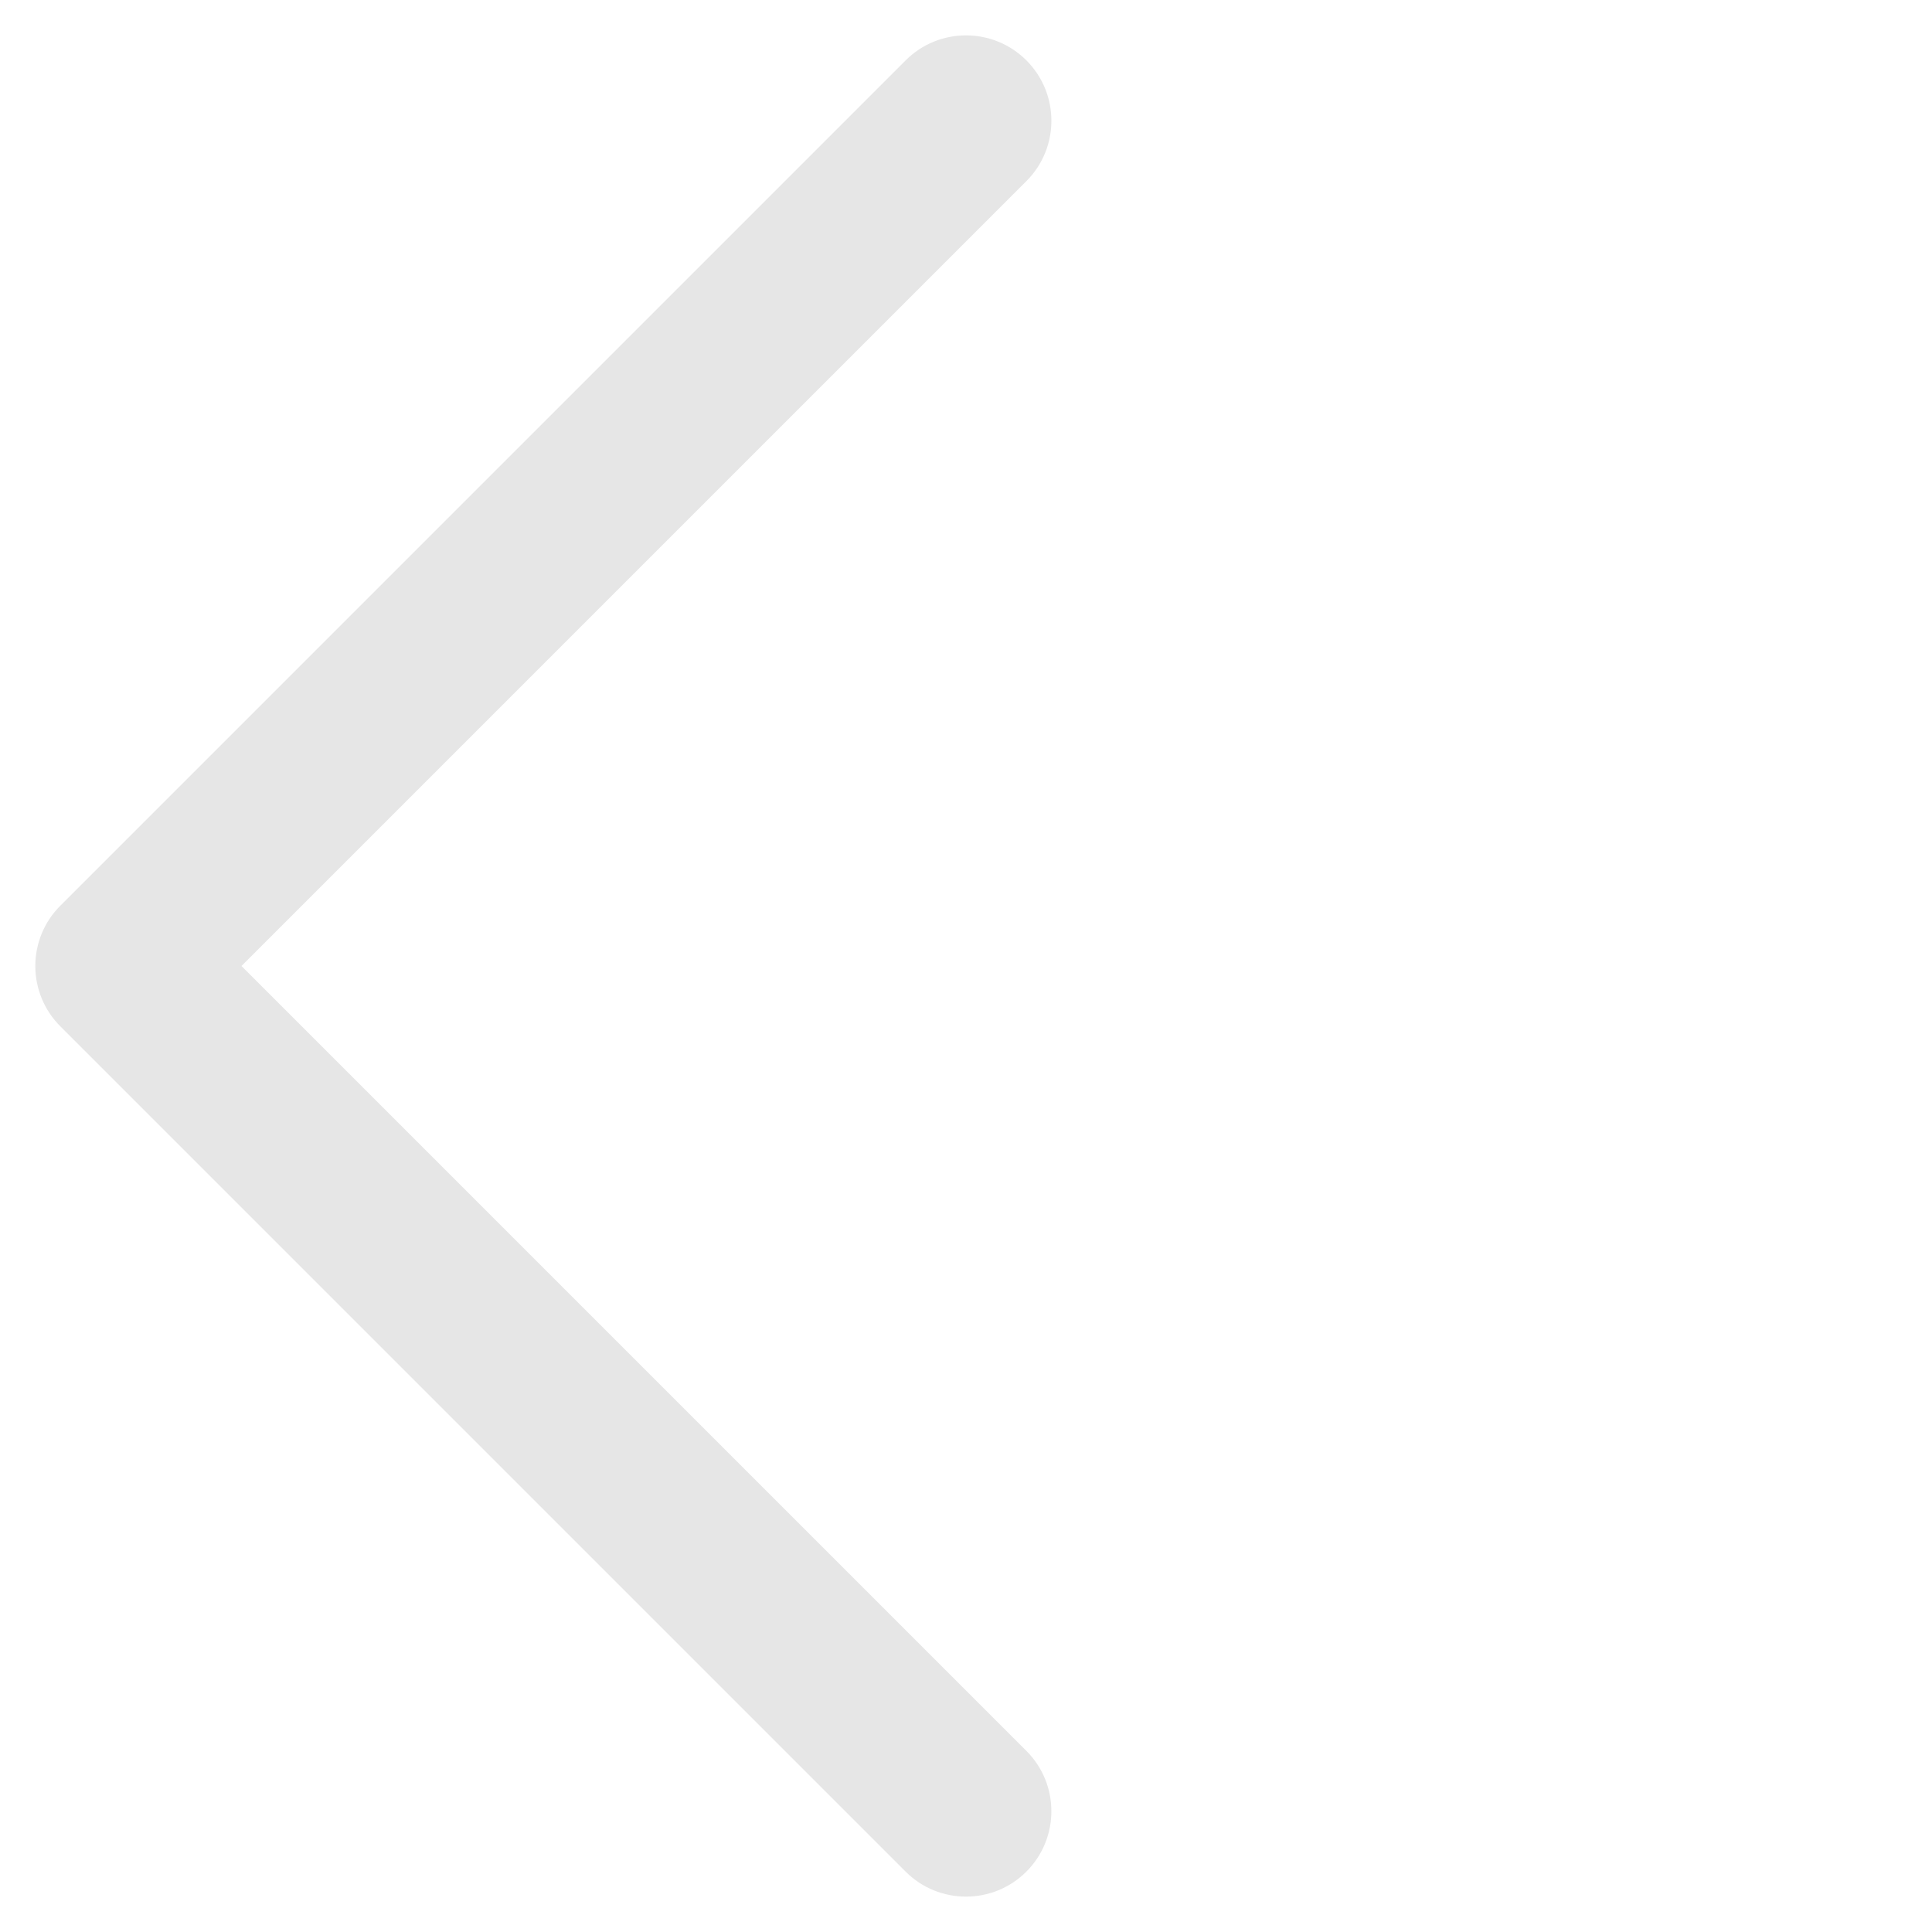
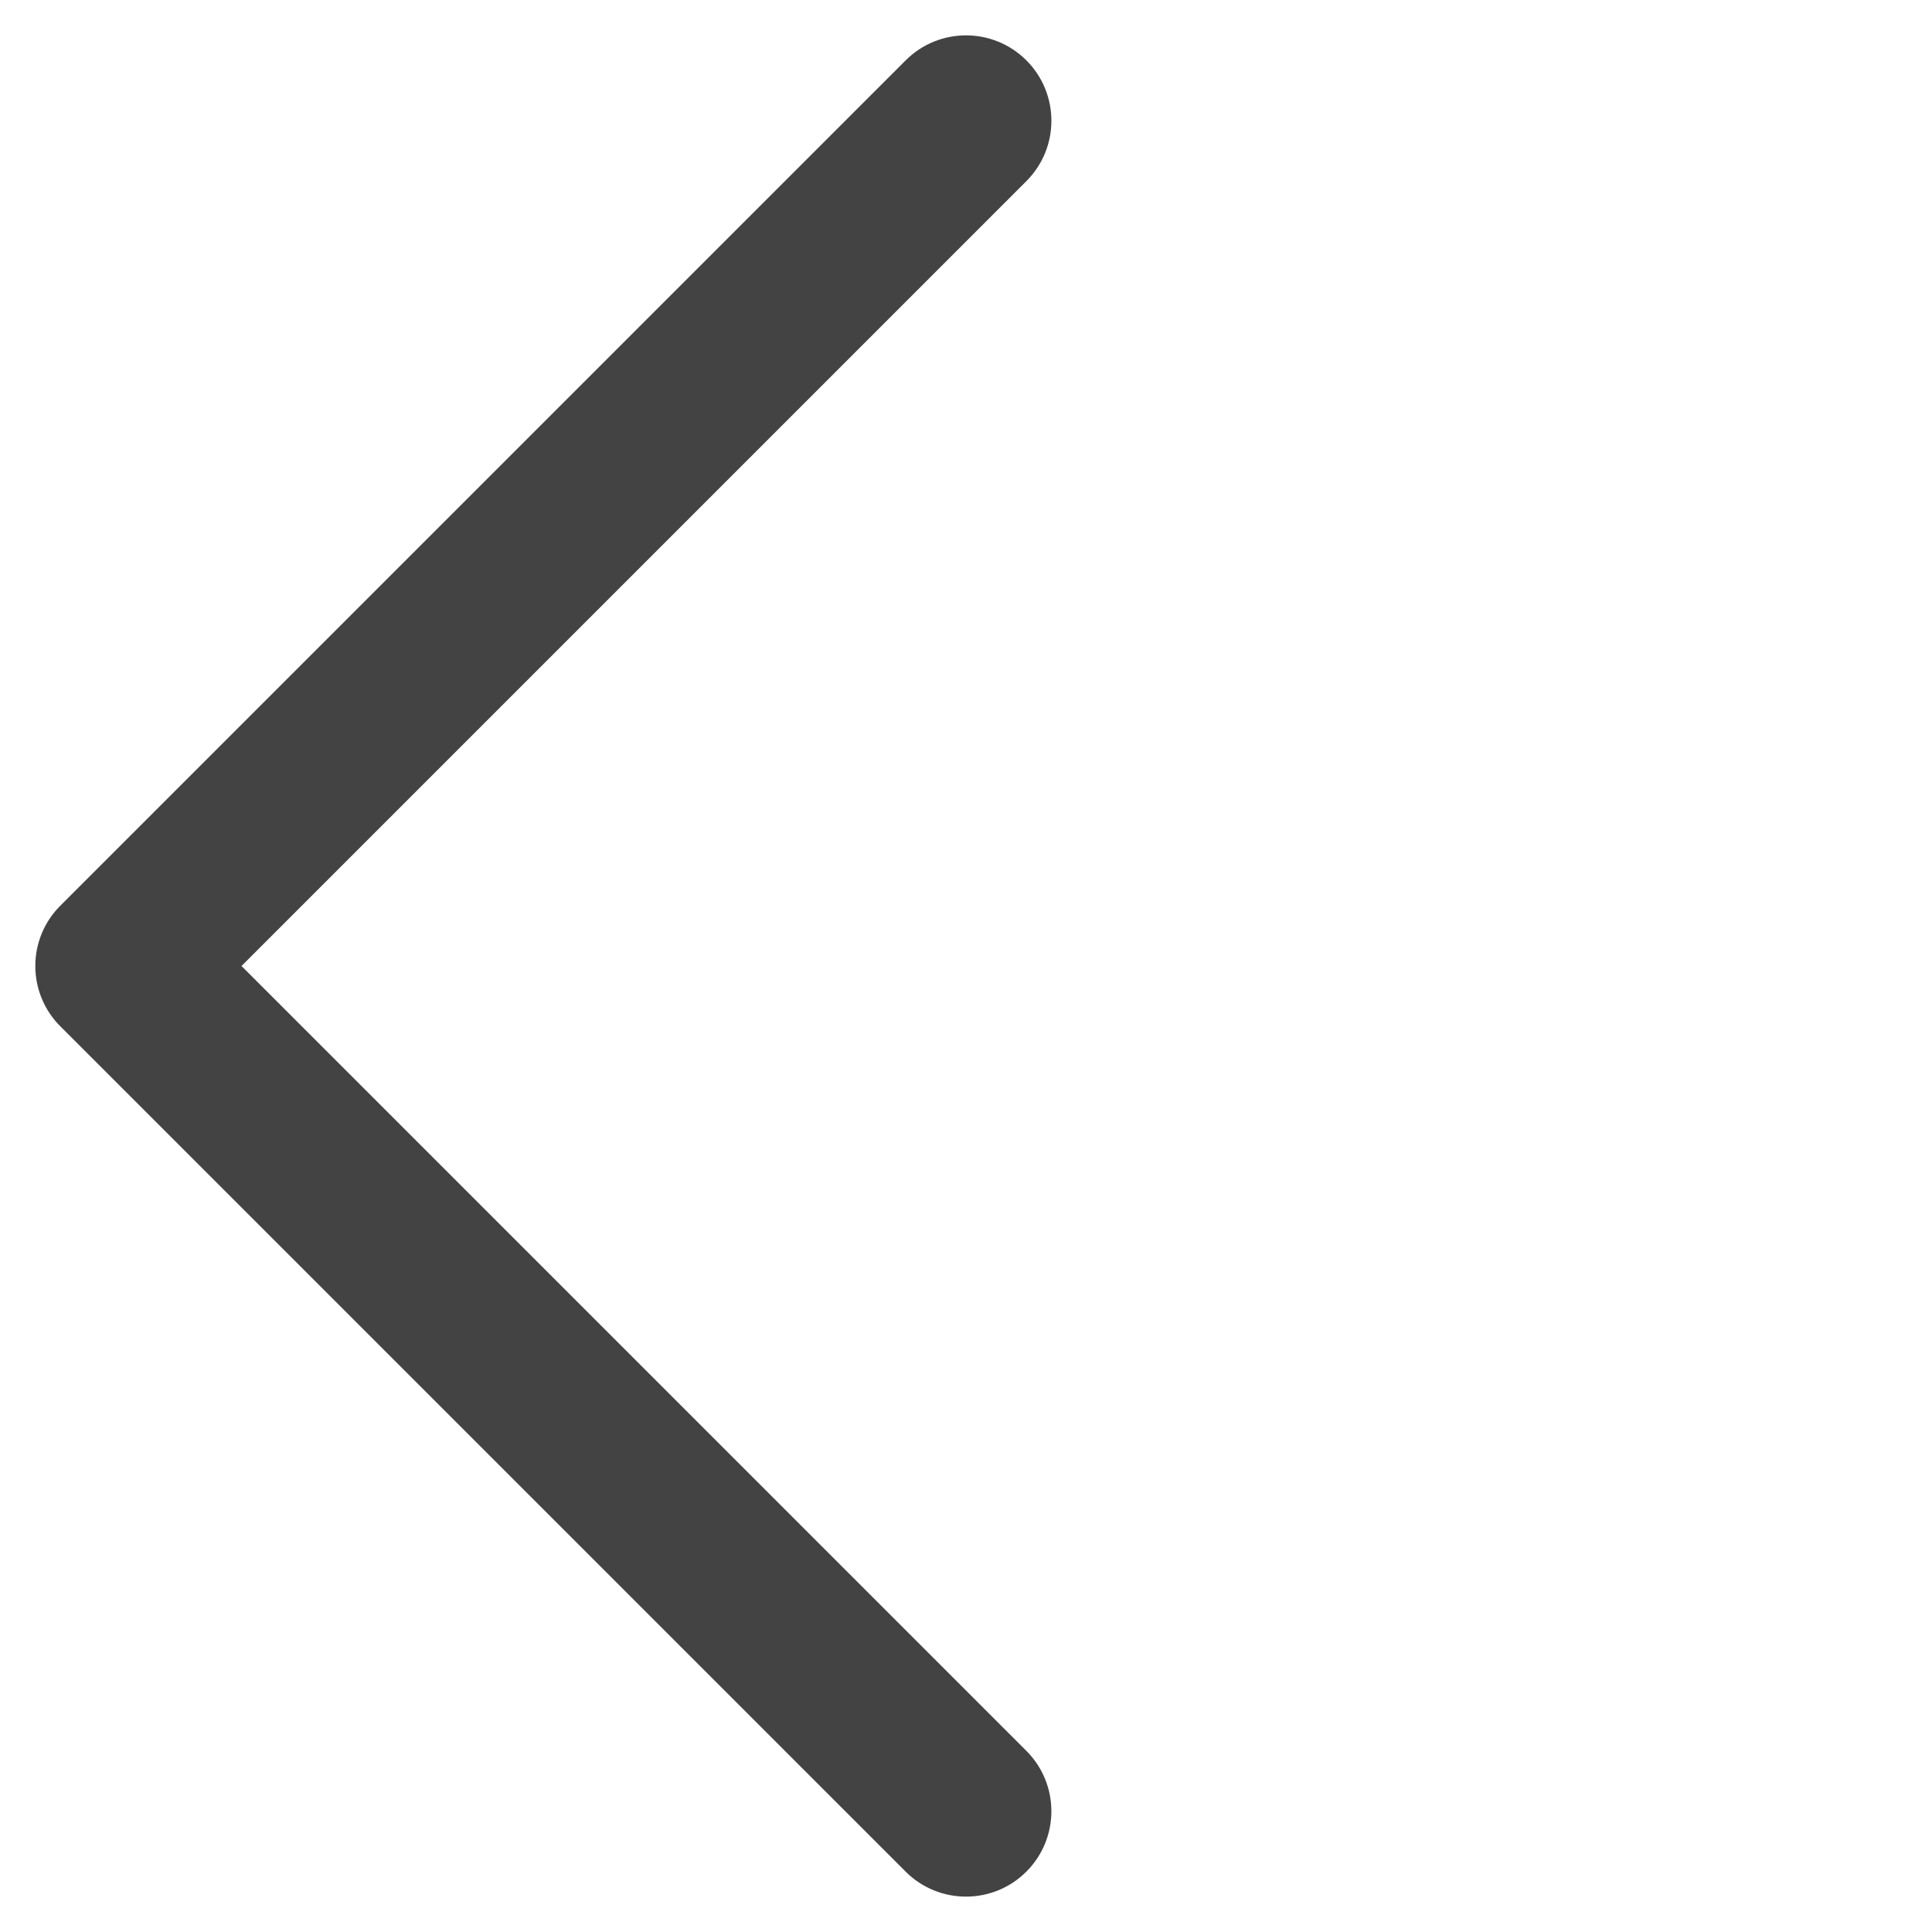
<svg xmlns="http://www.w3.org/2000/svg" width="62.225" height="62.225" viewBox="0 0 62.225 62.225">
  <defs>
-     <style>.a{fill:#e6e6e6;}</style>
+     <style>.a{fill:#434343;}</style>
  </defs>
  <path class="a" d="M2.75,44a2.741,2.741,0,0,1-1.942-.8l0,0,0,0A2.741,2.741,0,0,1,0,41.251V2.75a2.75,2.75,0,0,1,5.5,0V38.5H41.249a2.75,2.75,0,1,1,0,5.5Z" transform="translate(31.113) rotate(45)" />
</svg>
